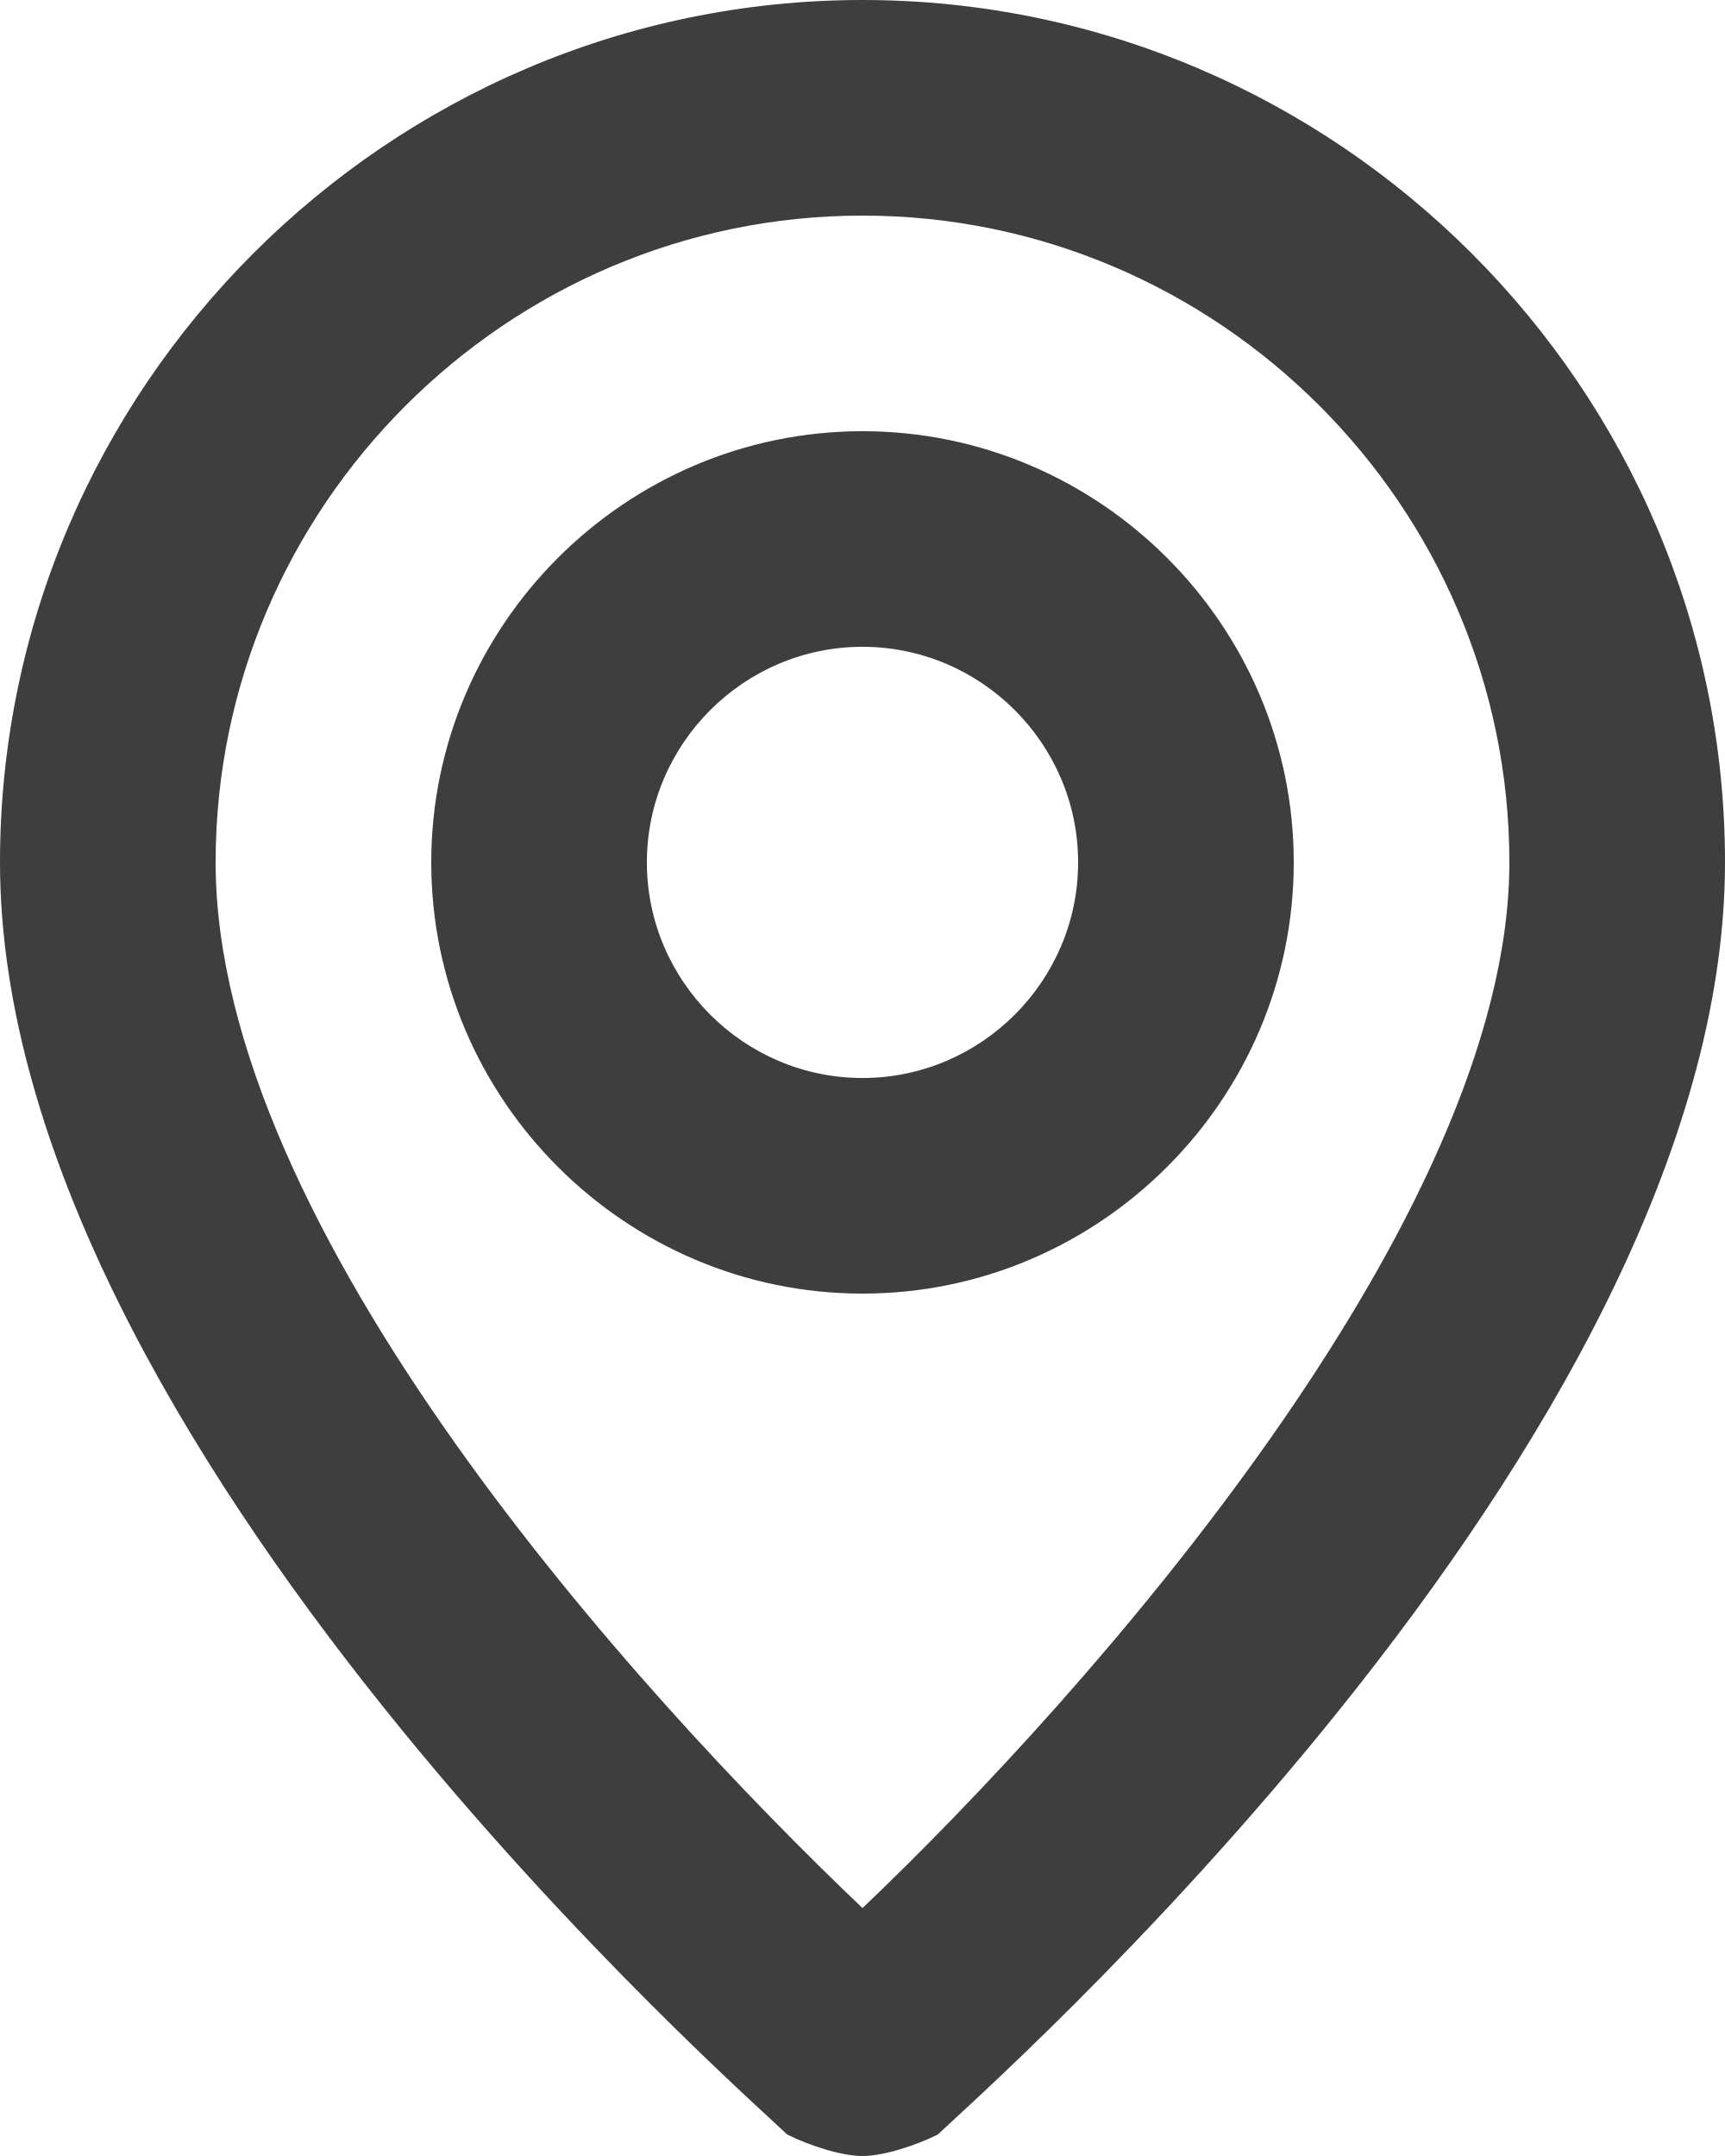
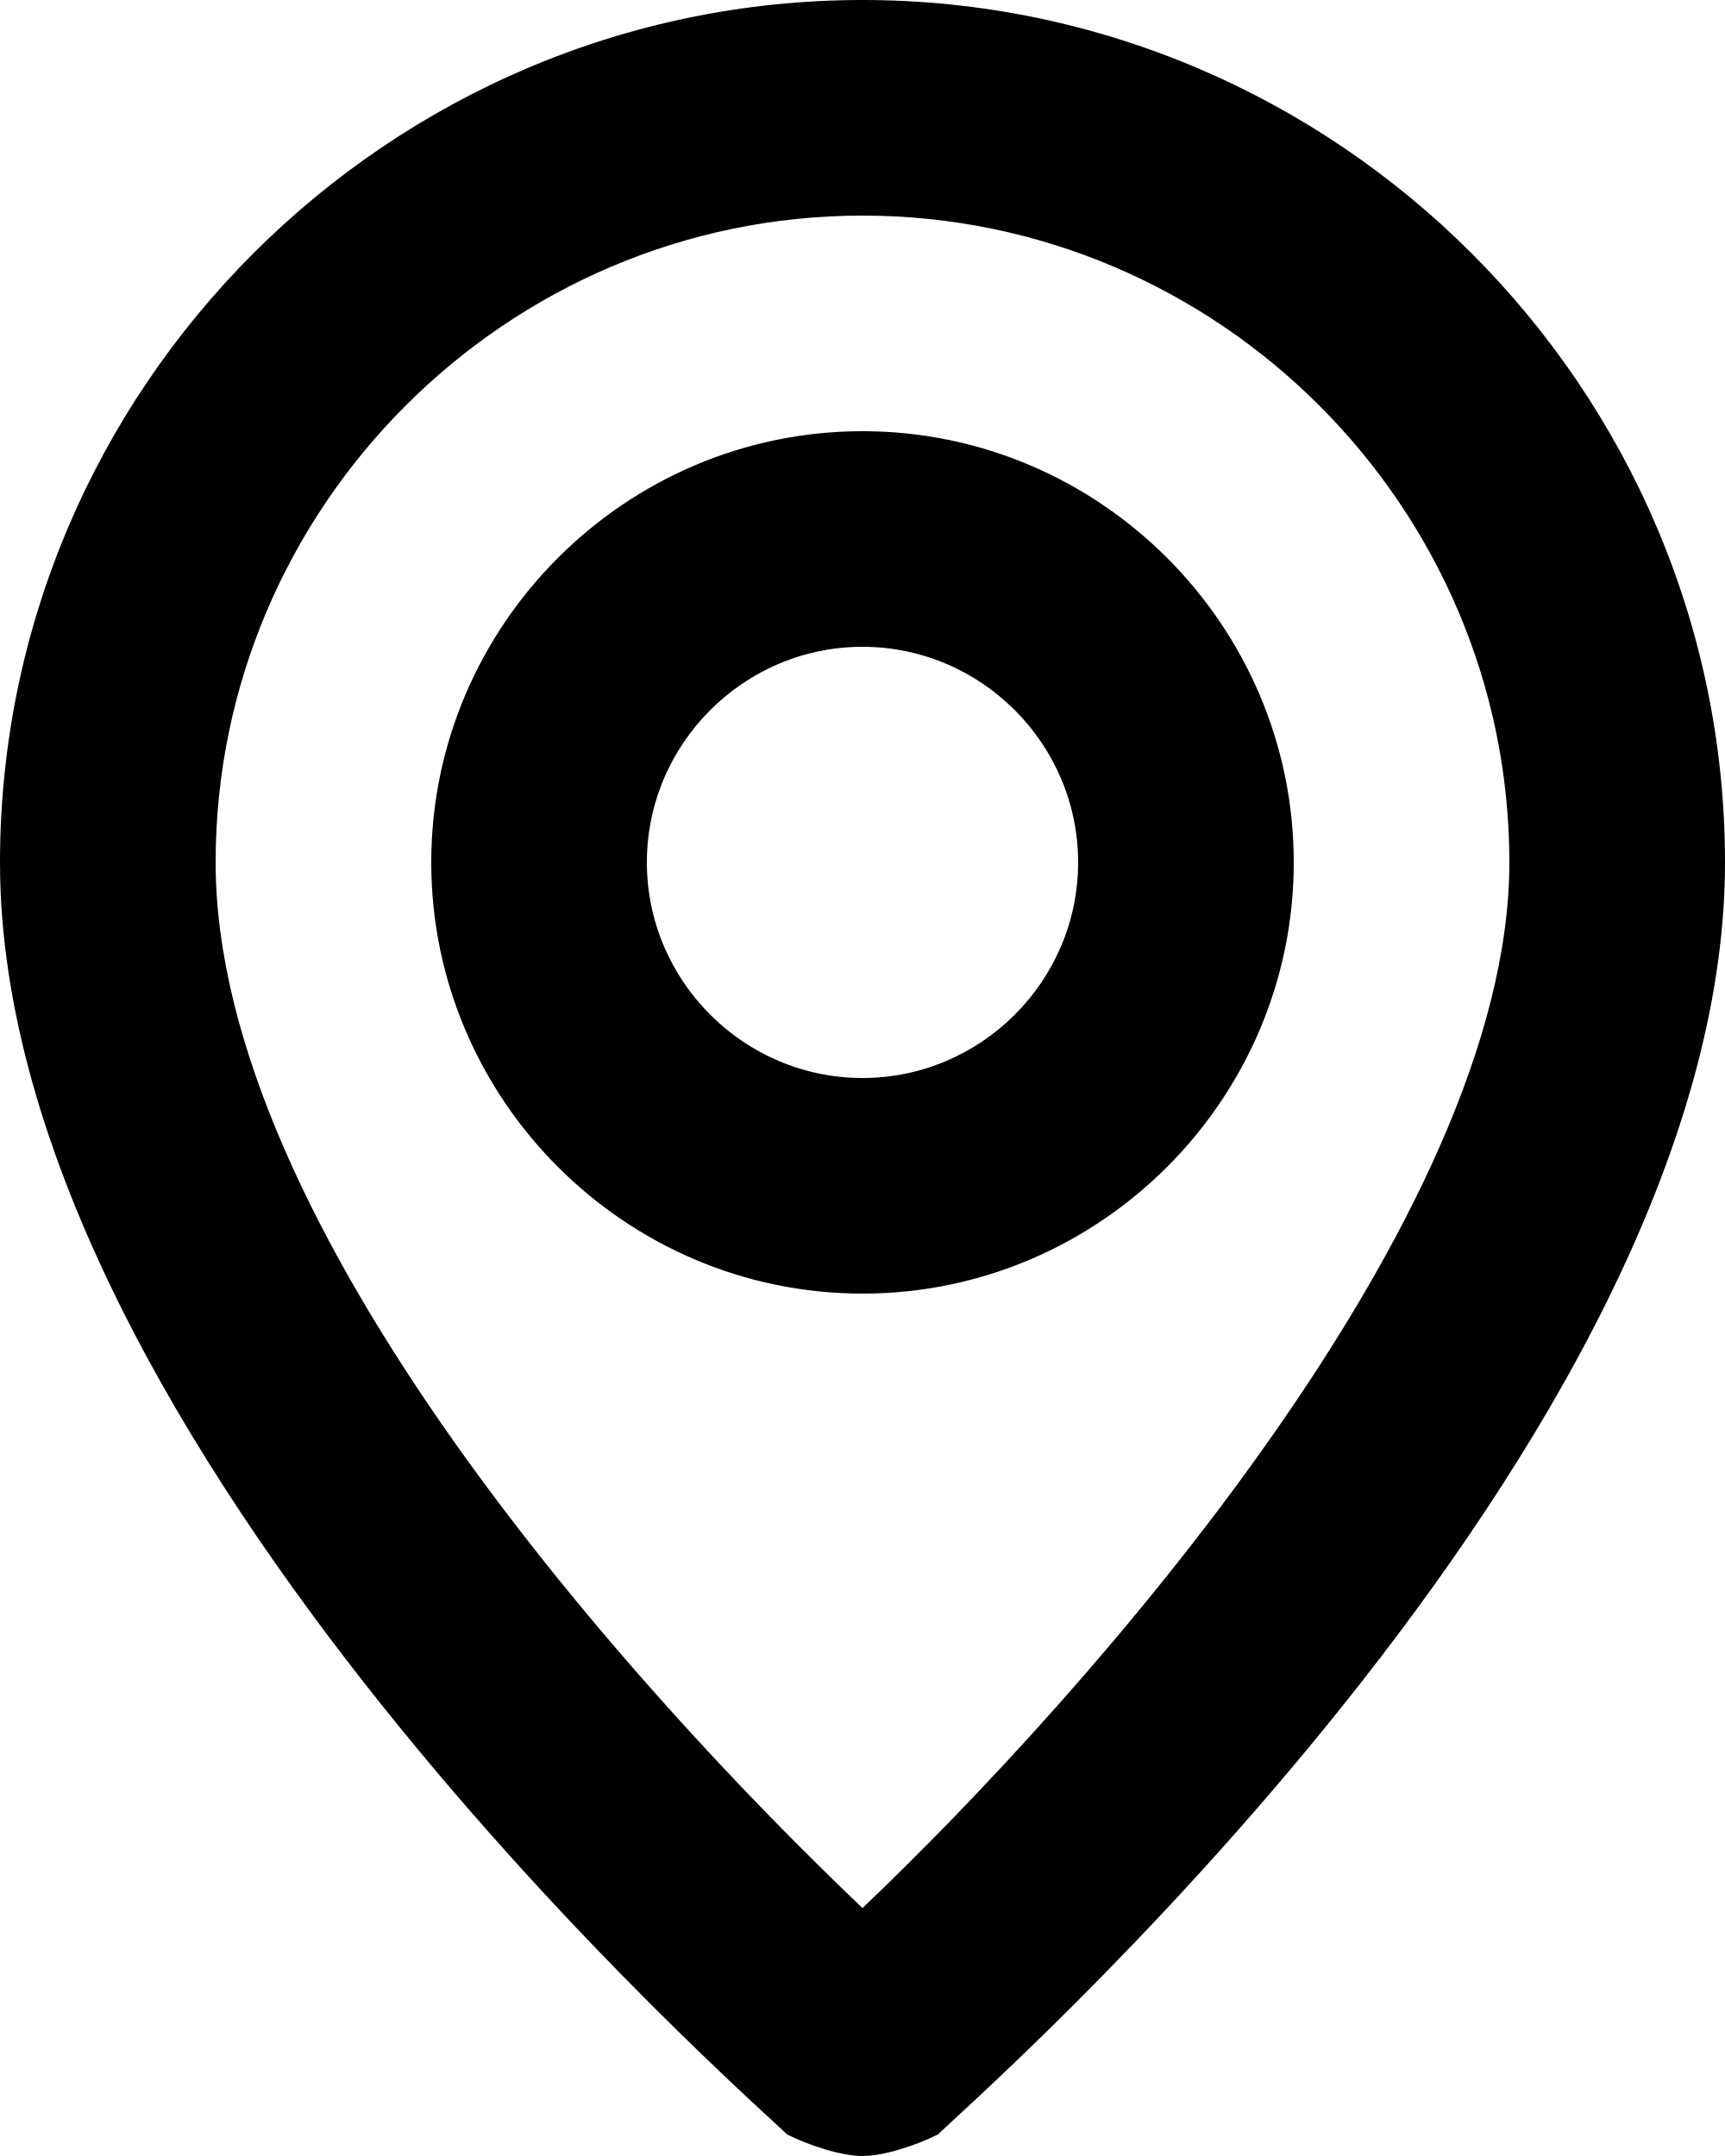
- <svg xmlns="http://www.w3.org/2000/svg" width="16" height="20" viewBox="0 0 16 20" fill="none">
-   <path d="M8 0C3.6 0 0 3.6 0 8C0 13.4 7 19.5 7.3 19.8C7.5 19.9 7.8 20 8 20C8.2 20 8.5 19.9 8.7 19.8C9 19.5 16 13.4 16 8C16 3.6 12.4 0 8 0ZM8 17.7C5.9 15.7 2 11.4 2 8C2 4.7 4.7 2 8 2C11.3 2 14 4.7 14 8C14 11.3 10.1 15.7 8 17.7ZM8 4C5.8 4 4 5.8 4 8C4 10.2 5.8 12 8 12C10.2 12 12 10.2 12 8C12 5.8 10.2 4 8 4ZM8 10C6.9 10 6 9.1 6 8C6 6.9 6.9 6 8 6C9.1 6 10 6.9 10 8C10 9.1 9.1 10 8 10Z" fill="#3E3E3E" />
+ <svg xmlns="http://www.w3.org/2000/svg" width="16" height="20" viewBox="0 0 16 20" fill="currentColor">
+   <path d="M8 0C3.6 0 0 3.6 0 8C0 13.4 7 19.5 7.3 19.8C7.5 19.9 7.8 20 8 20C8.2 20 8.5 19.9 8.7 19.8C9 19.5 16 13.4 16 8C16 3.6 12.4 0 8 0ZM8 17.7C5.9 15.7 2 11.4 2 8C2 4.7 4.7 2 8 2C11.3 2 14 4.7 14 8C14 11.3 10.1 15.7 8 17.7ZM8 4C5.8 4 4 5.8 4 8C4 10.2 5.8 12 8 12C10.2 12 12 10.2 12 8C12 5.8 10.2 4 8 4ZM8 10C6.9 10 6 9.1 6 8C6 6.9 6.9 6 8 6C9.1 6 10 6.9 10 8C10 9.1 9.1 10 8 10Z" fill="currentColor" />
</svg>
